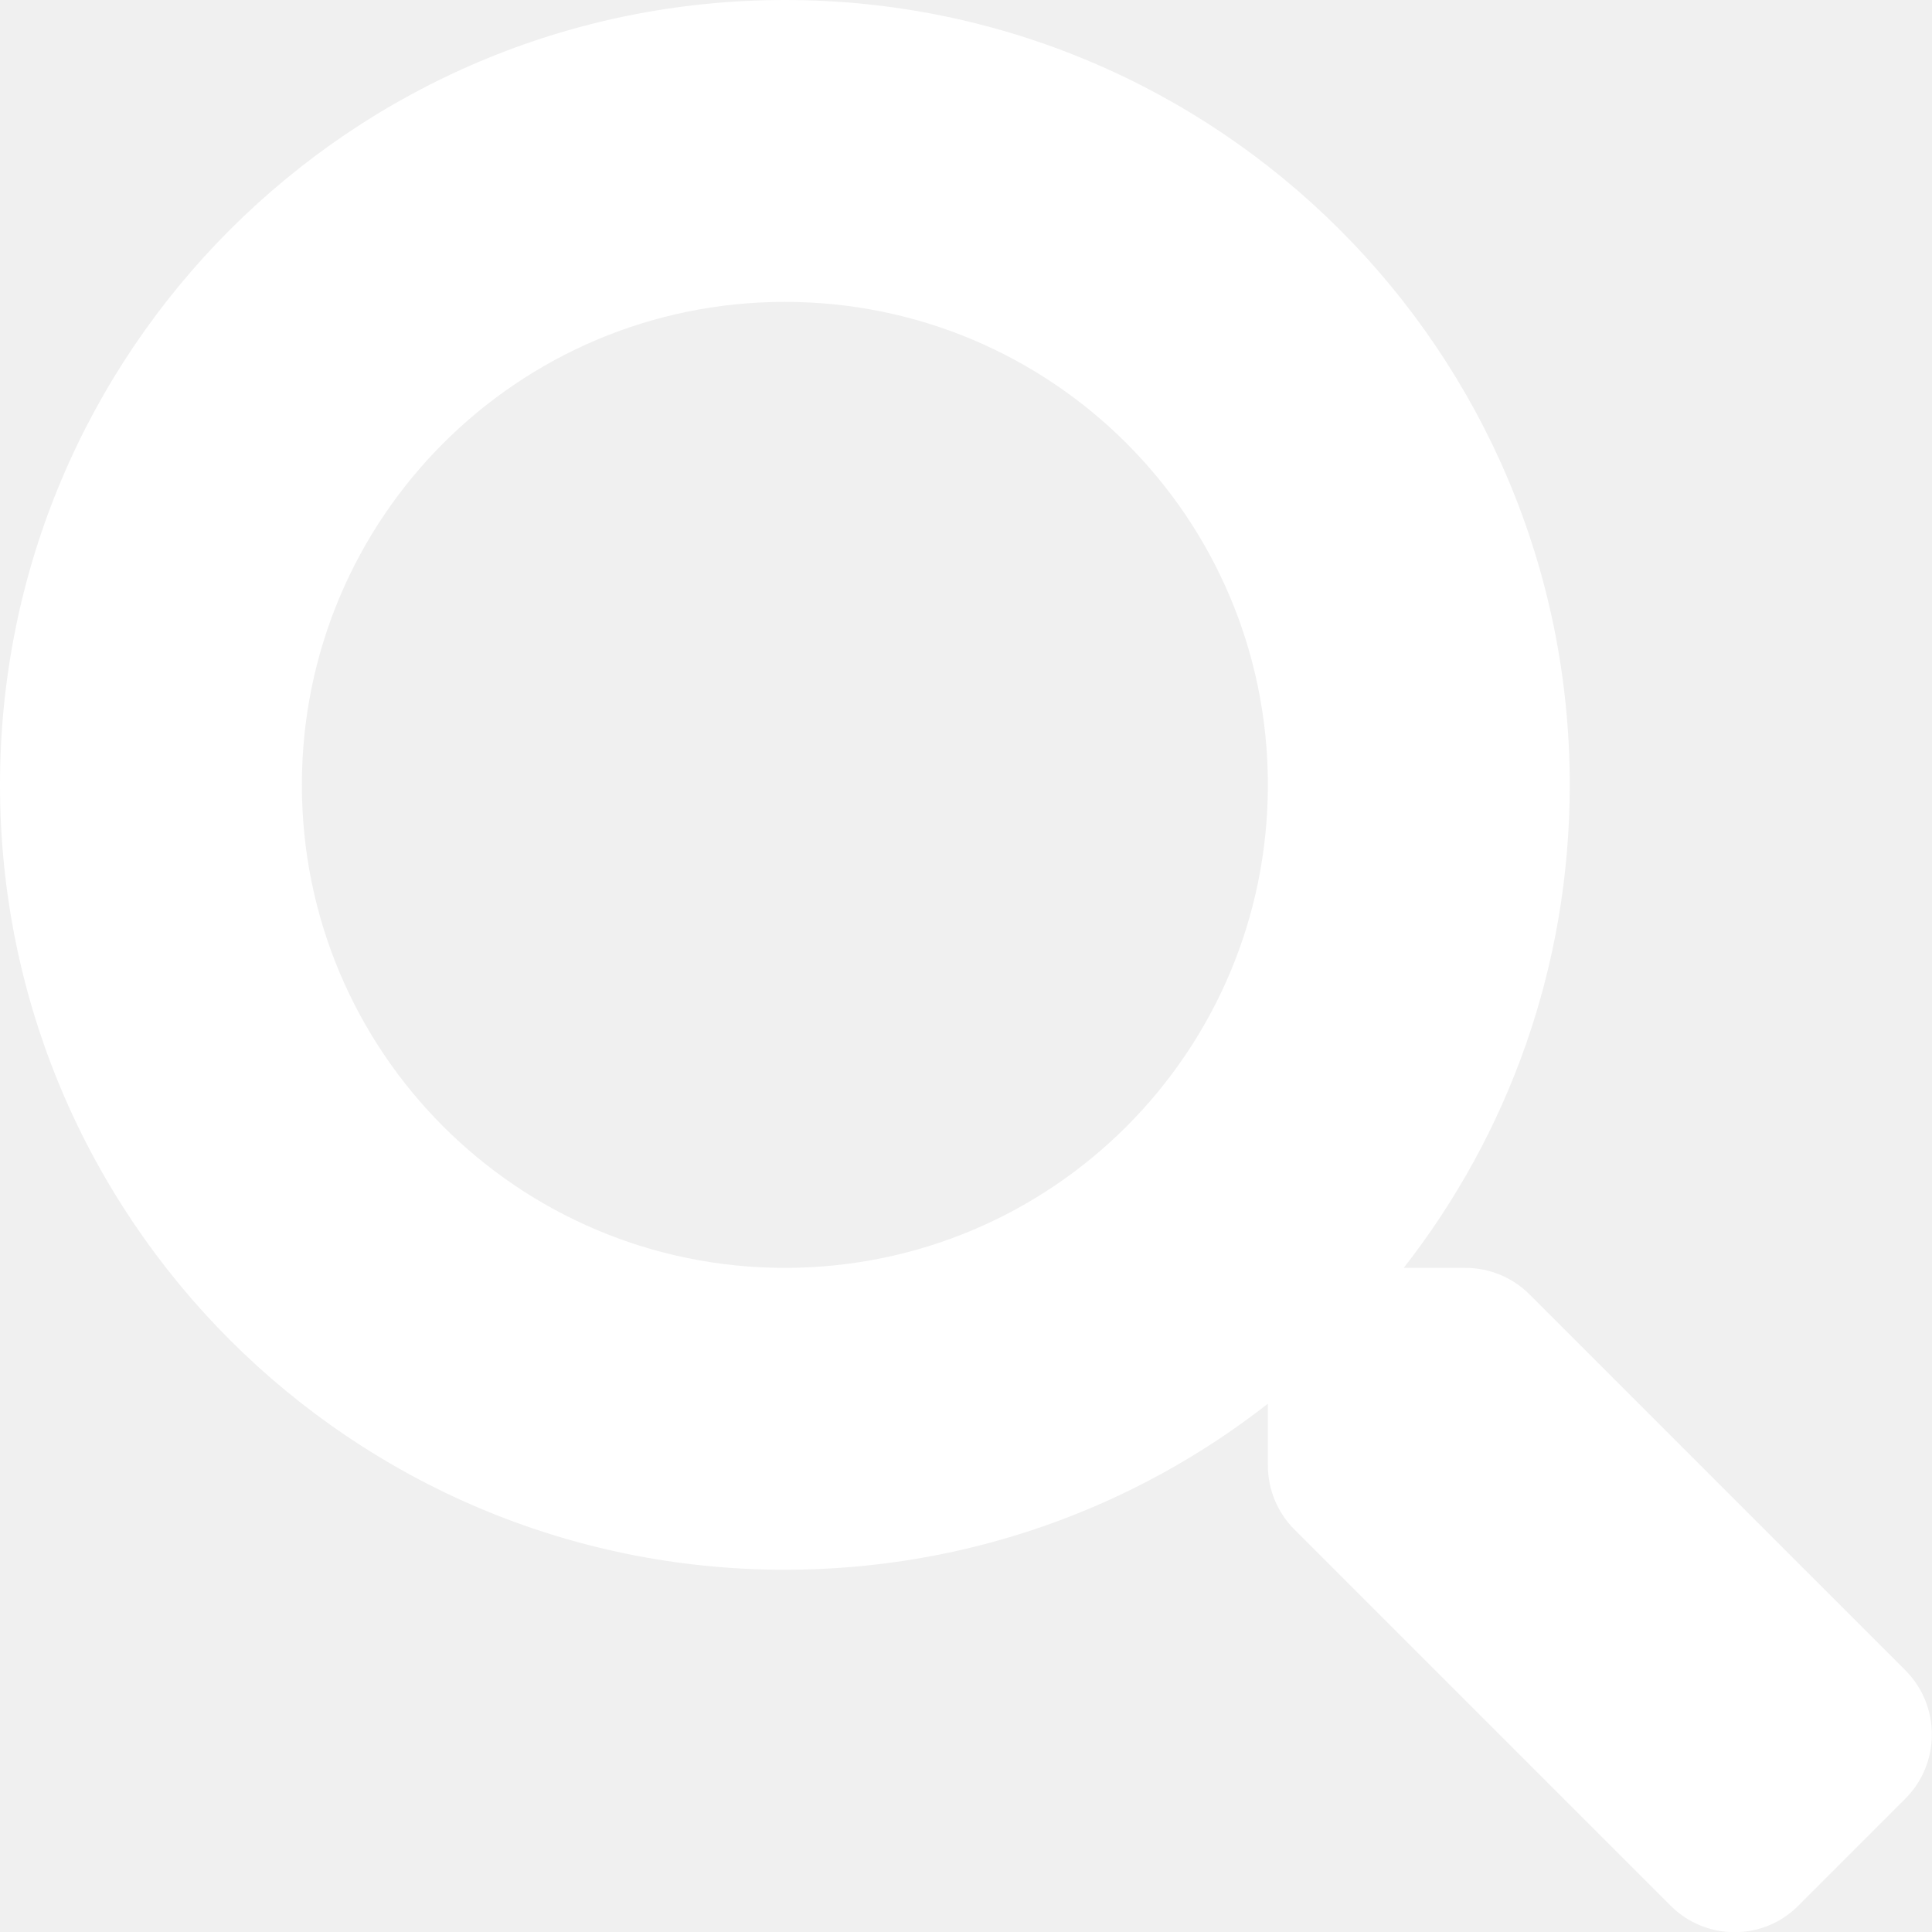
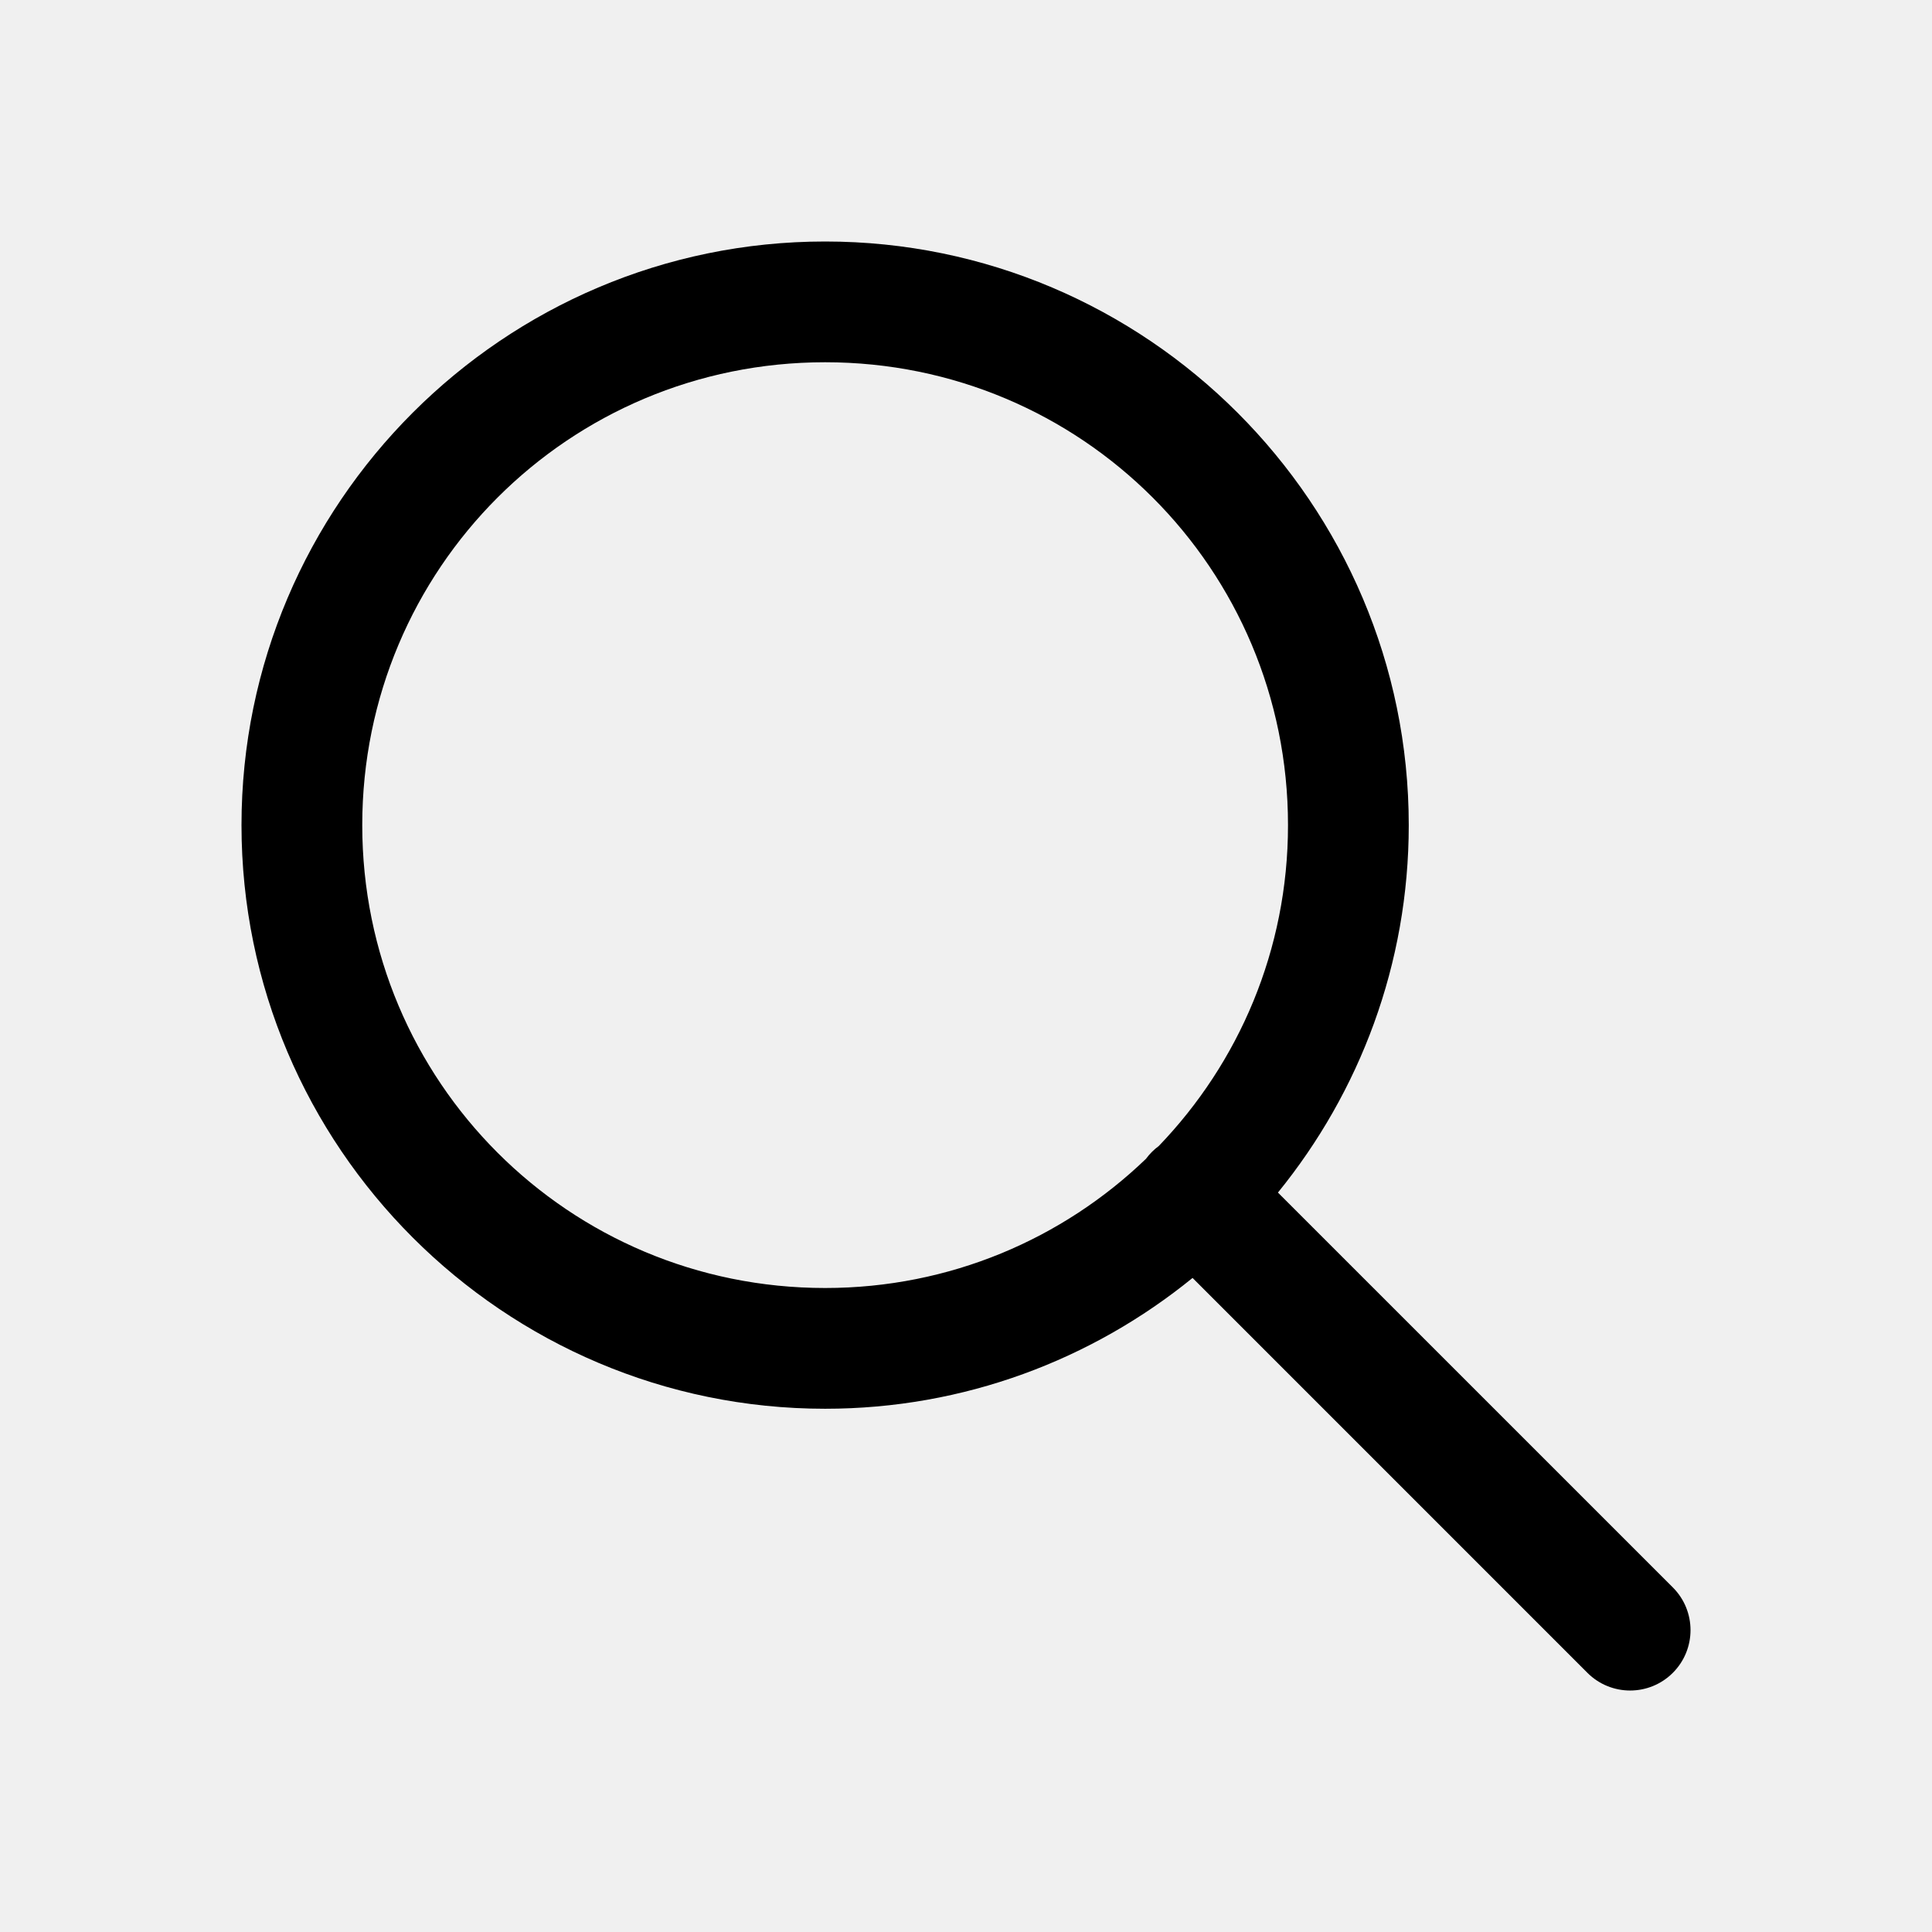
- <svg xmlns="http://www.w3.org/2000/svg" aria-hidden="true" focusable="false" data-prefix="fas" data-icon="search" class="svg-inline--fa fa-search fa-w-16" role="img" viewBox="0 0 512 512">
-   <path fill="#FFF" d="M505 442.7L405.3 343c-4.5-4.5-10.6-7-17-7H372c27.6-35.3 44-79.7 44-128C416 93.1 322.9 0 208 0S0 93.1 0 208s93.1 208 208 208c48.3 0 92.7-16.4 128-44v16.3c0 6.4 2.5 12.5 7 17l99.7 99.7c9.4 9.4 24.6 9.4 33.9 0l28.3-28.3c9.4-9.4 9.4-24.6.1-34zM208 336c-70.7 0-128-57.2-128-128 0-70.7 57.2-128 128-128 70.7 0 128 57.2 128 128 0 70.7-57.2 128-128 128z" />
+ <svg xmlns="http://www.w3.org/2000/svg" fill="#000000" viewBox="0 0 48 48" width="96px" height="96px">
+   <path d="M 20.5 6 C 12.51 6 6 12.51 6 20.5 C 6 28.49 12.51 35 20.5 35 C 23.956 35 27.134 33.779 29.629 31.75 L 39.439 41.561 A 1.5 1.5 0 1 0 41.561 39.439 L 31.75 29.629 C 33.779 27.134 35 23.956 35 20.5 C 35 12.51 28.49 6 20.5 6 z M 20.5 9 C 26.869 9 32 14.131 32 20.5 C 32 23.603 30.776 26.406 28.791 28.471 A 1.5 1.5 0 0 0 28.471 28.791 C 26.406 30.776 23.603 32 20.5 32 C 14.131 32 9 26.869 9 20.5 C 9 14.131 14.131 9 20.5 9 z" />
</svg>
